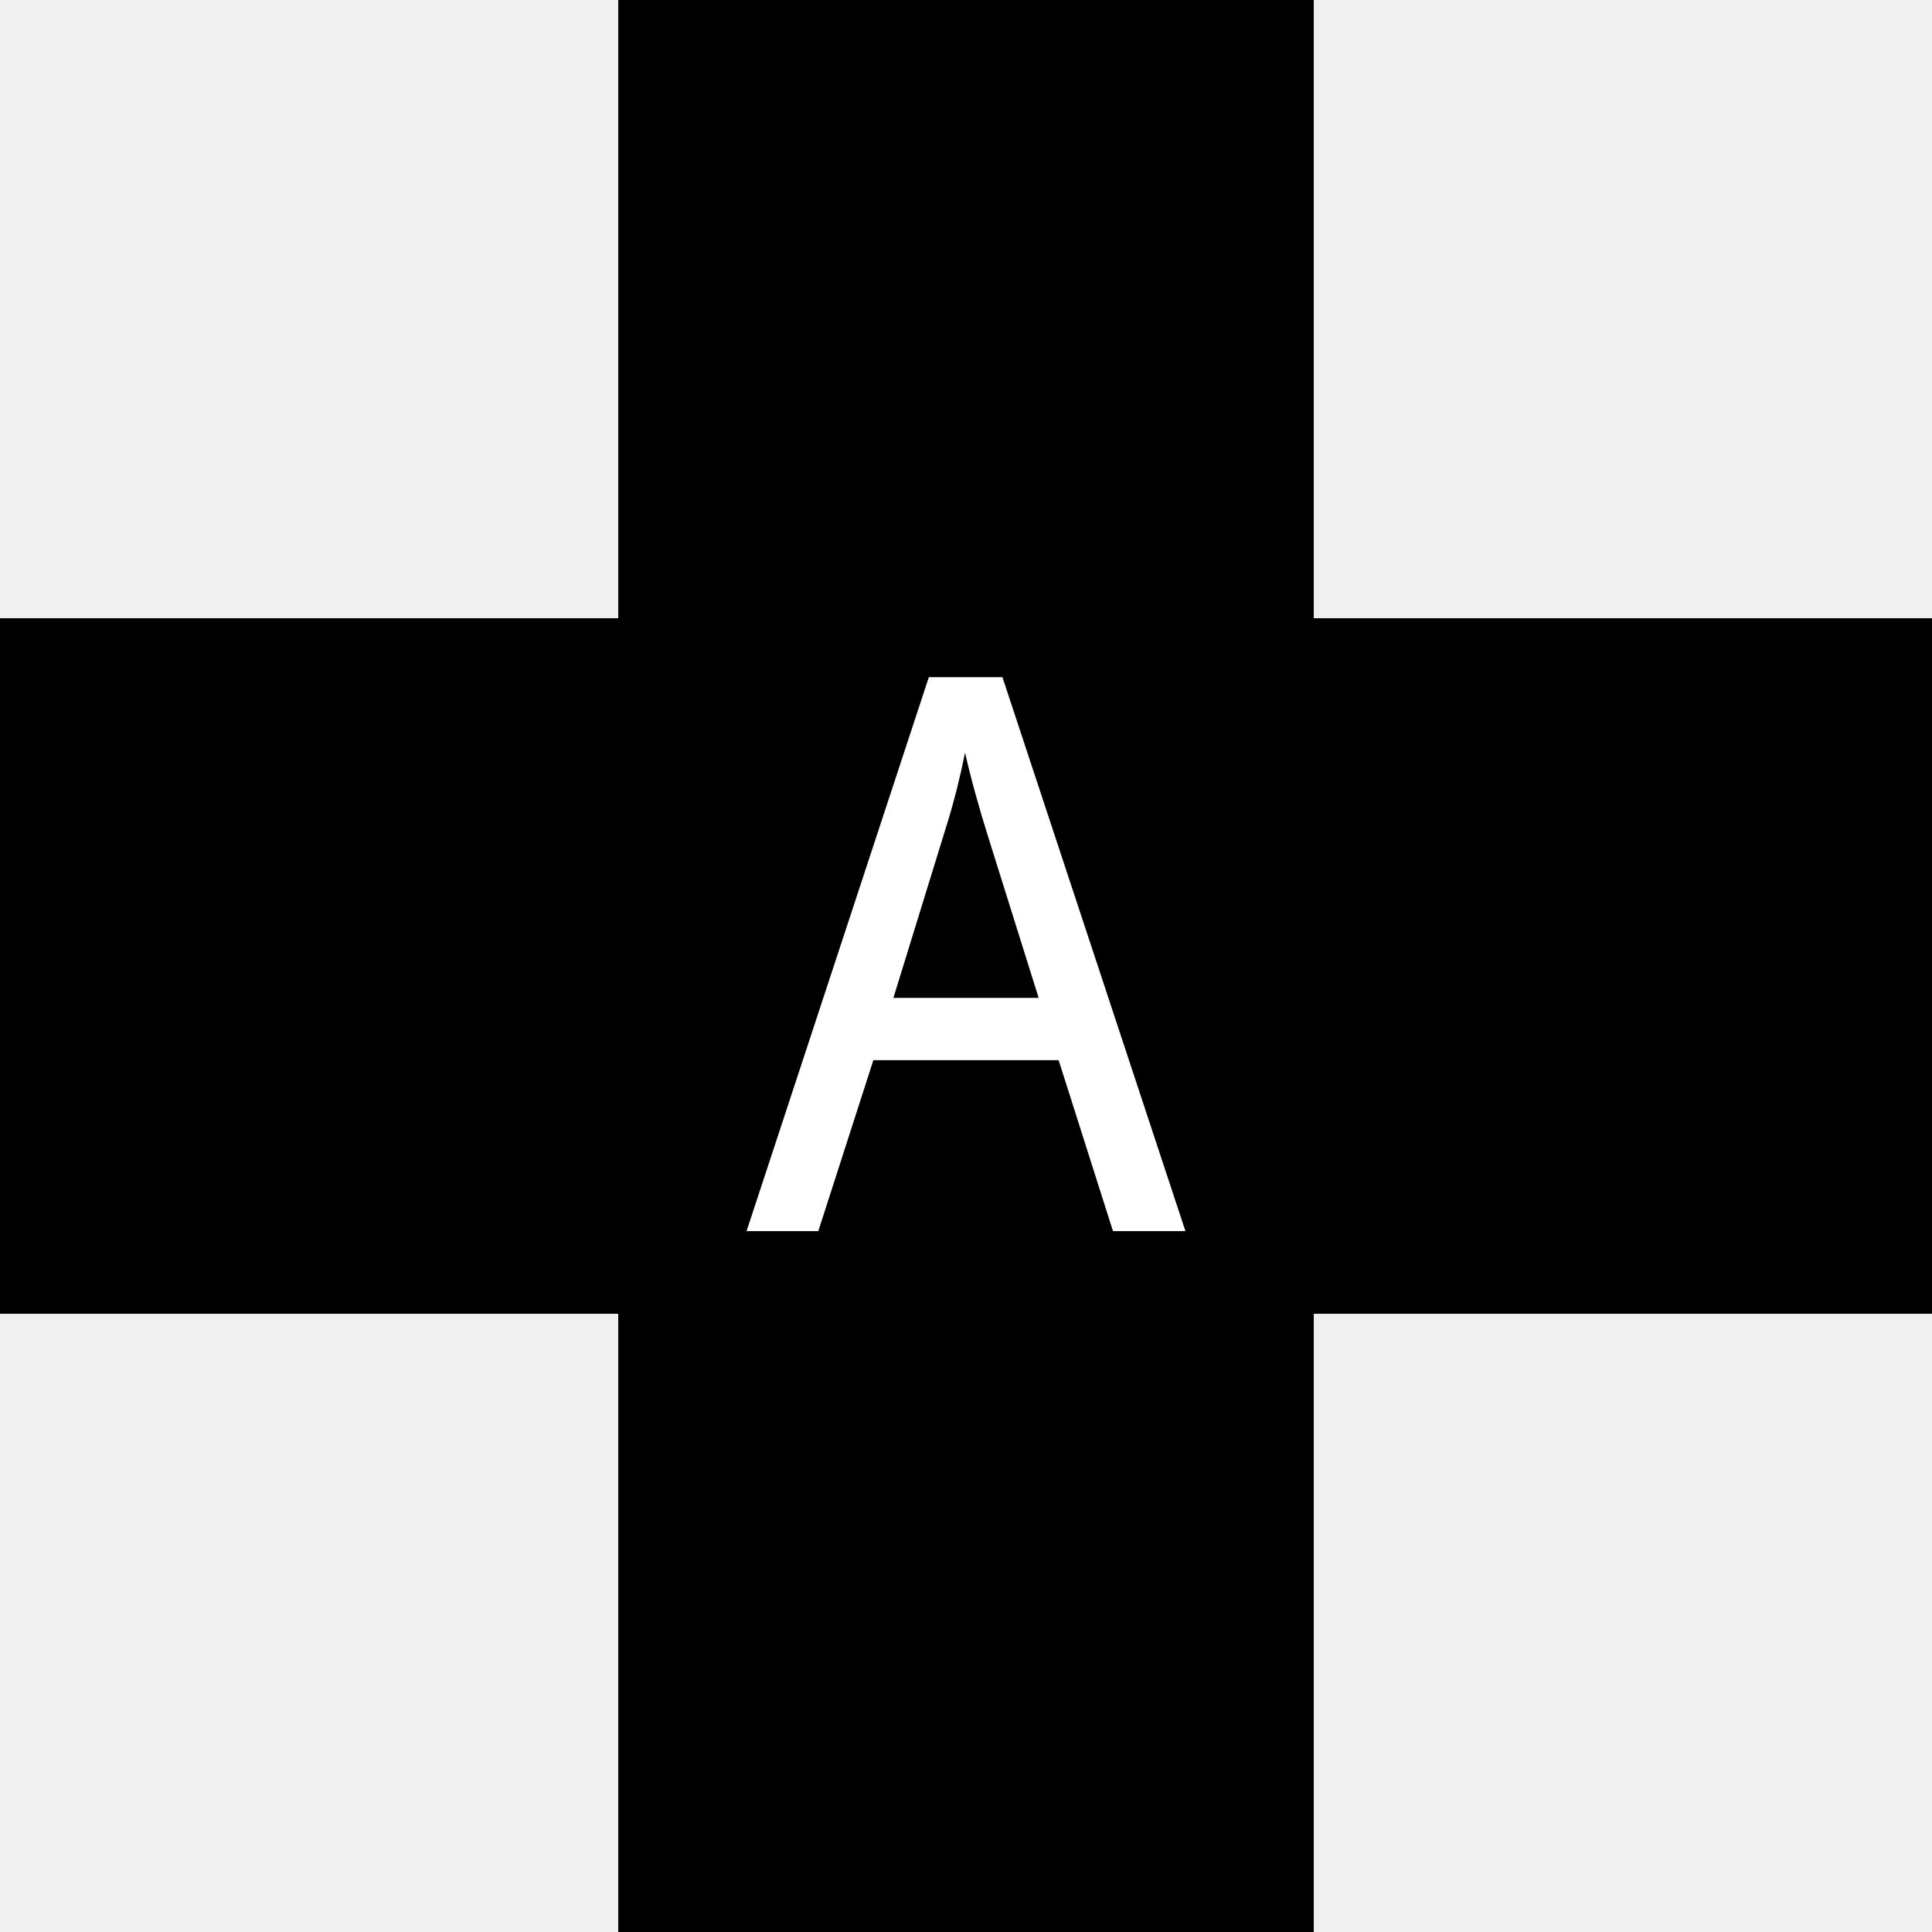
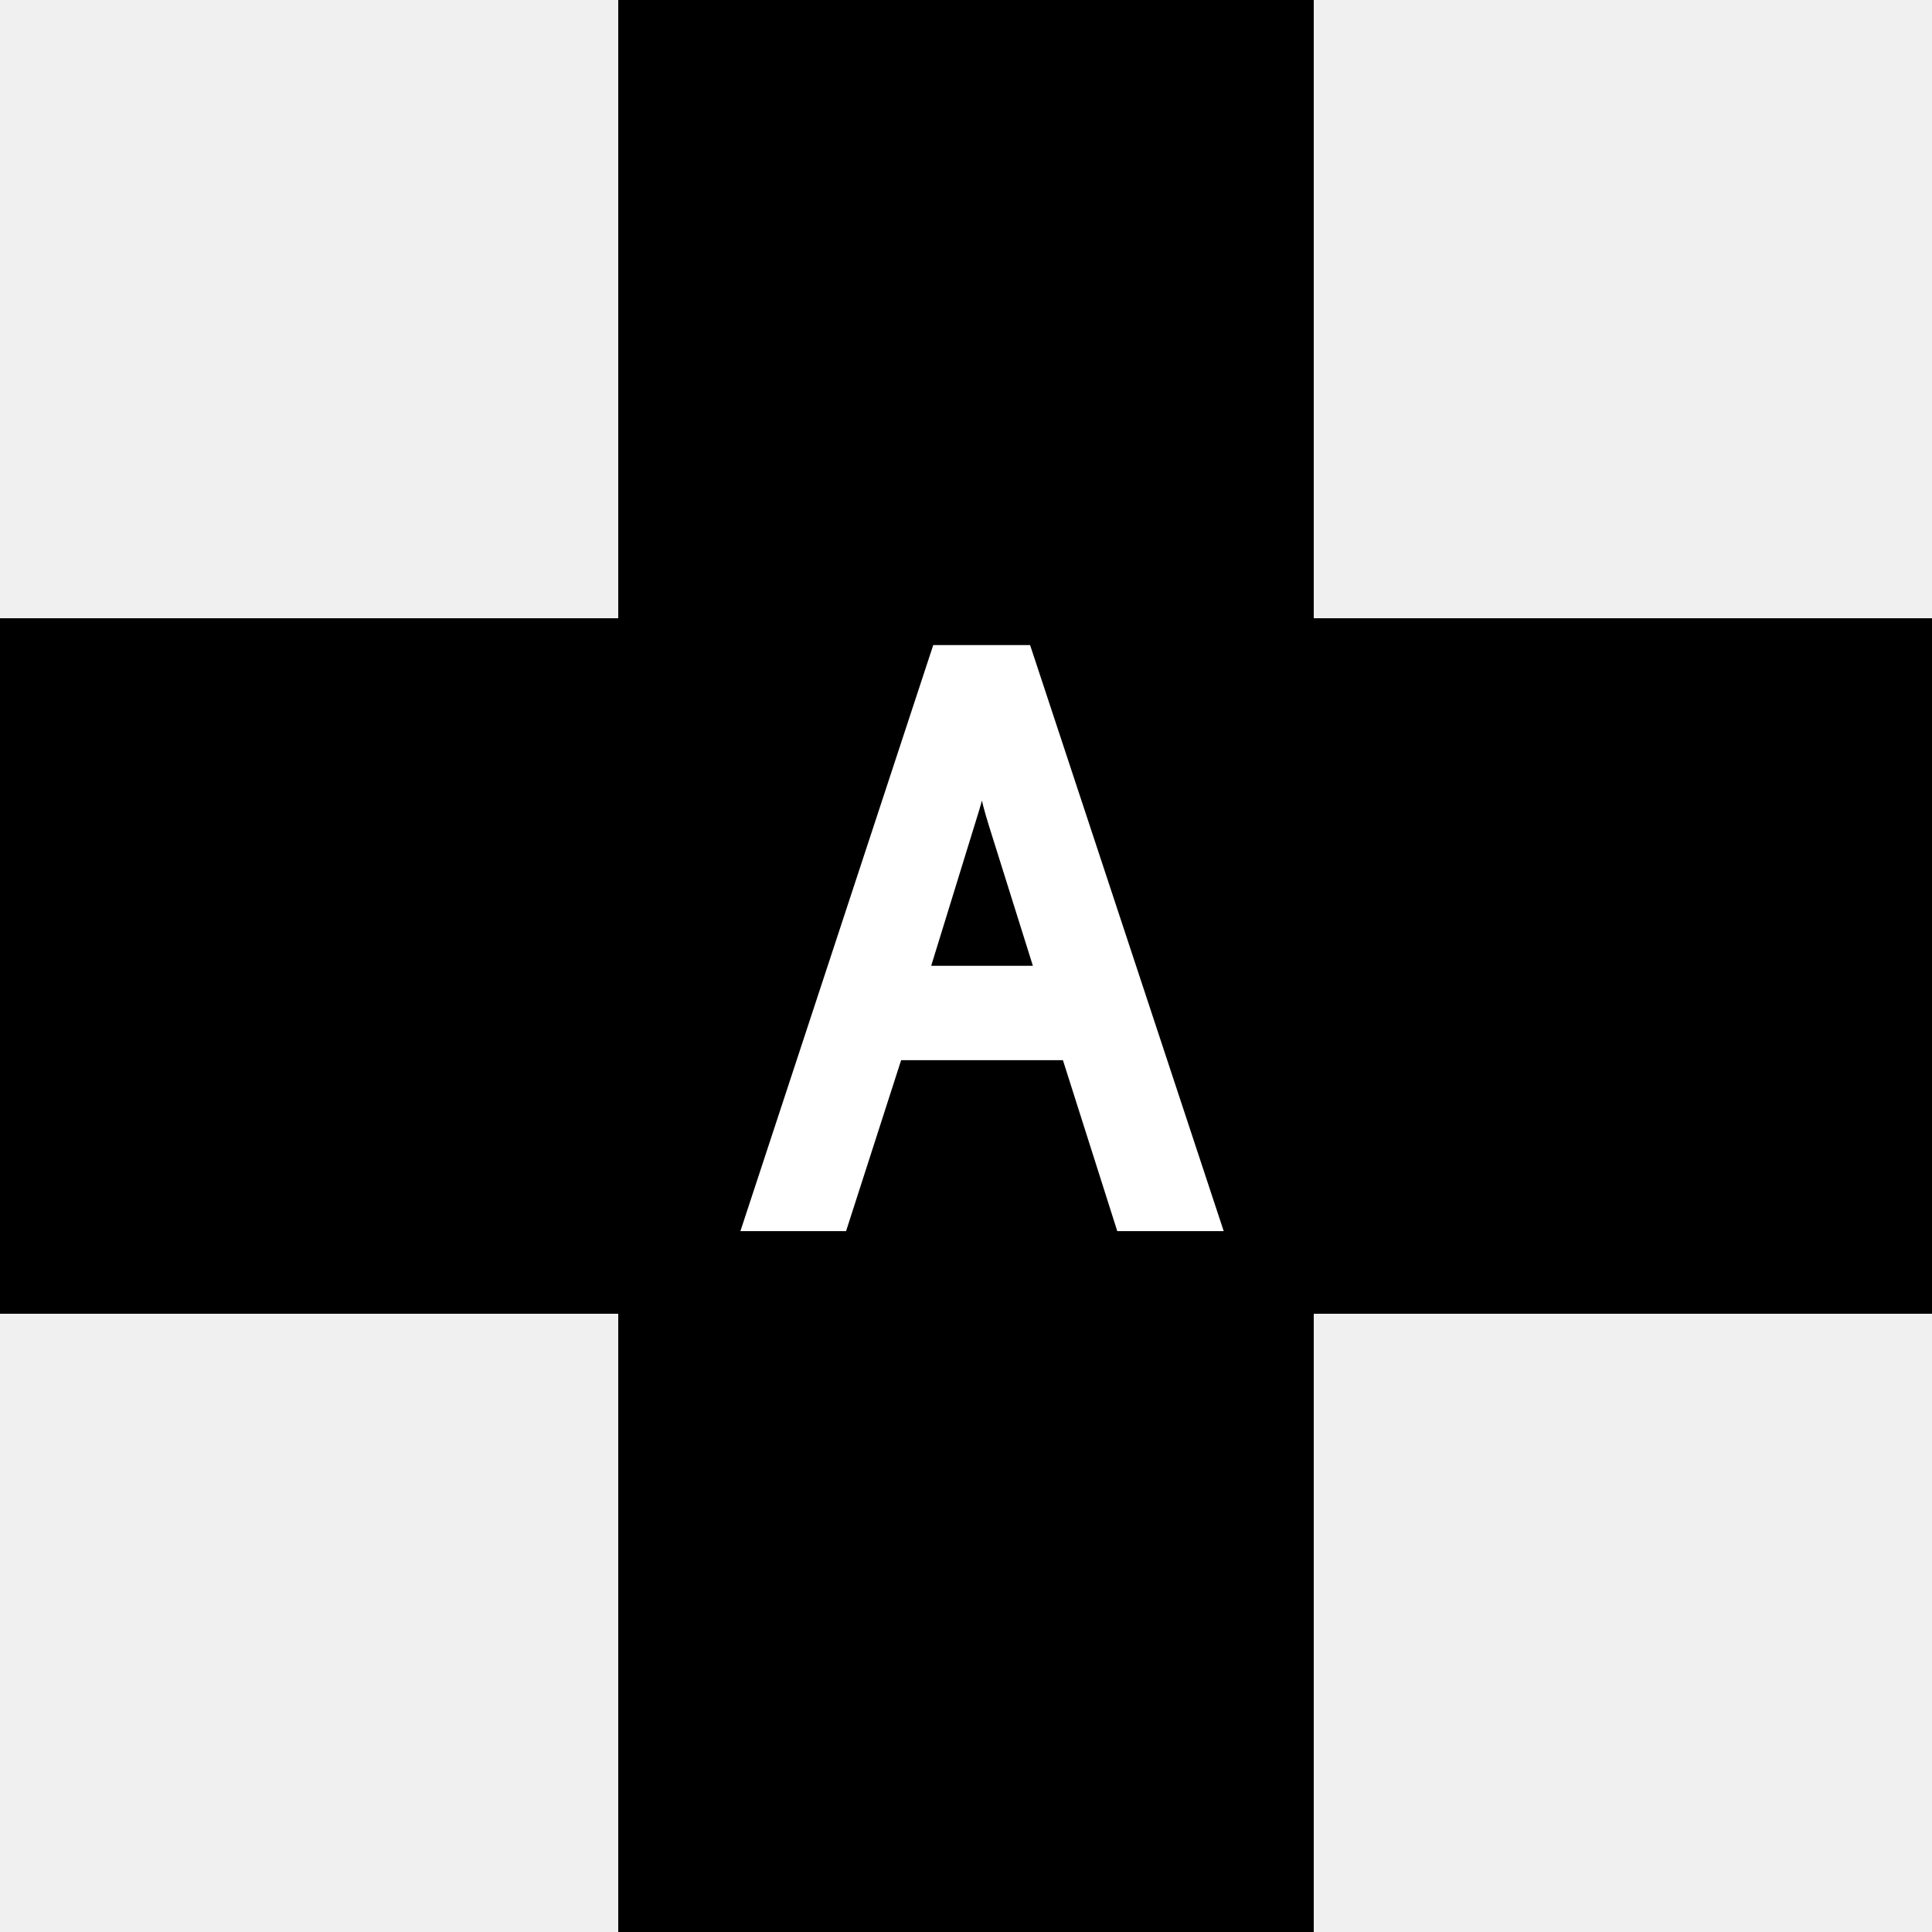
<svg xmlns="http://www.w3.org/2000/svg" width="100%" height="100%" viewBox="0 0 500 500" version="1.1" xml:space="preserve" style="fill-rule:evenodd;clip-rule:evenodd;stroke-linejoin:round;stroke-miterlimit:2;">
  <path d="M160,0l-0,160l-160,-0l0,180l160,-0l-0,160l180,-0l-0,-160l160,-0l-0,-180l-160,-0l-0,-160l-180,0Z" style="fill:#000000;" />
-   <text x="50%" y="53%" font-size="200px" font-weight="600" dominant-baseline="middle" text-anchor="middle" style="fill:#FFFFFF;font-family:'Noto Mono', 'Noto Sans Mono'">A</text>
+   <text x="50%" y="53%" font-size="200px" font-weight="700" dominant-baseline="middle" text-anchor="middle" style="fill:#FFFFFF;font-family:'Noto Mono', 'Noto Sans Mono'">A</text>
</svg>
